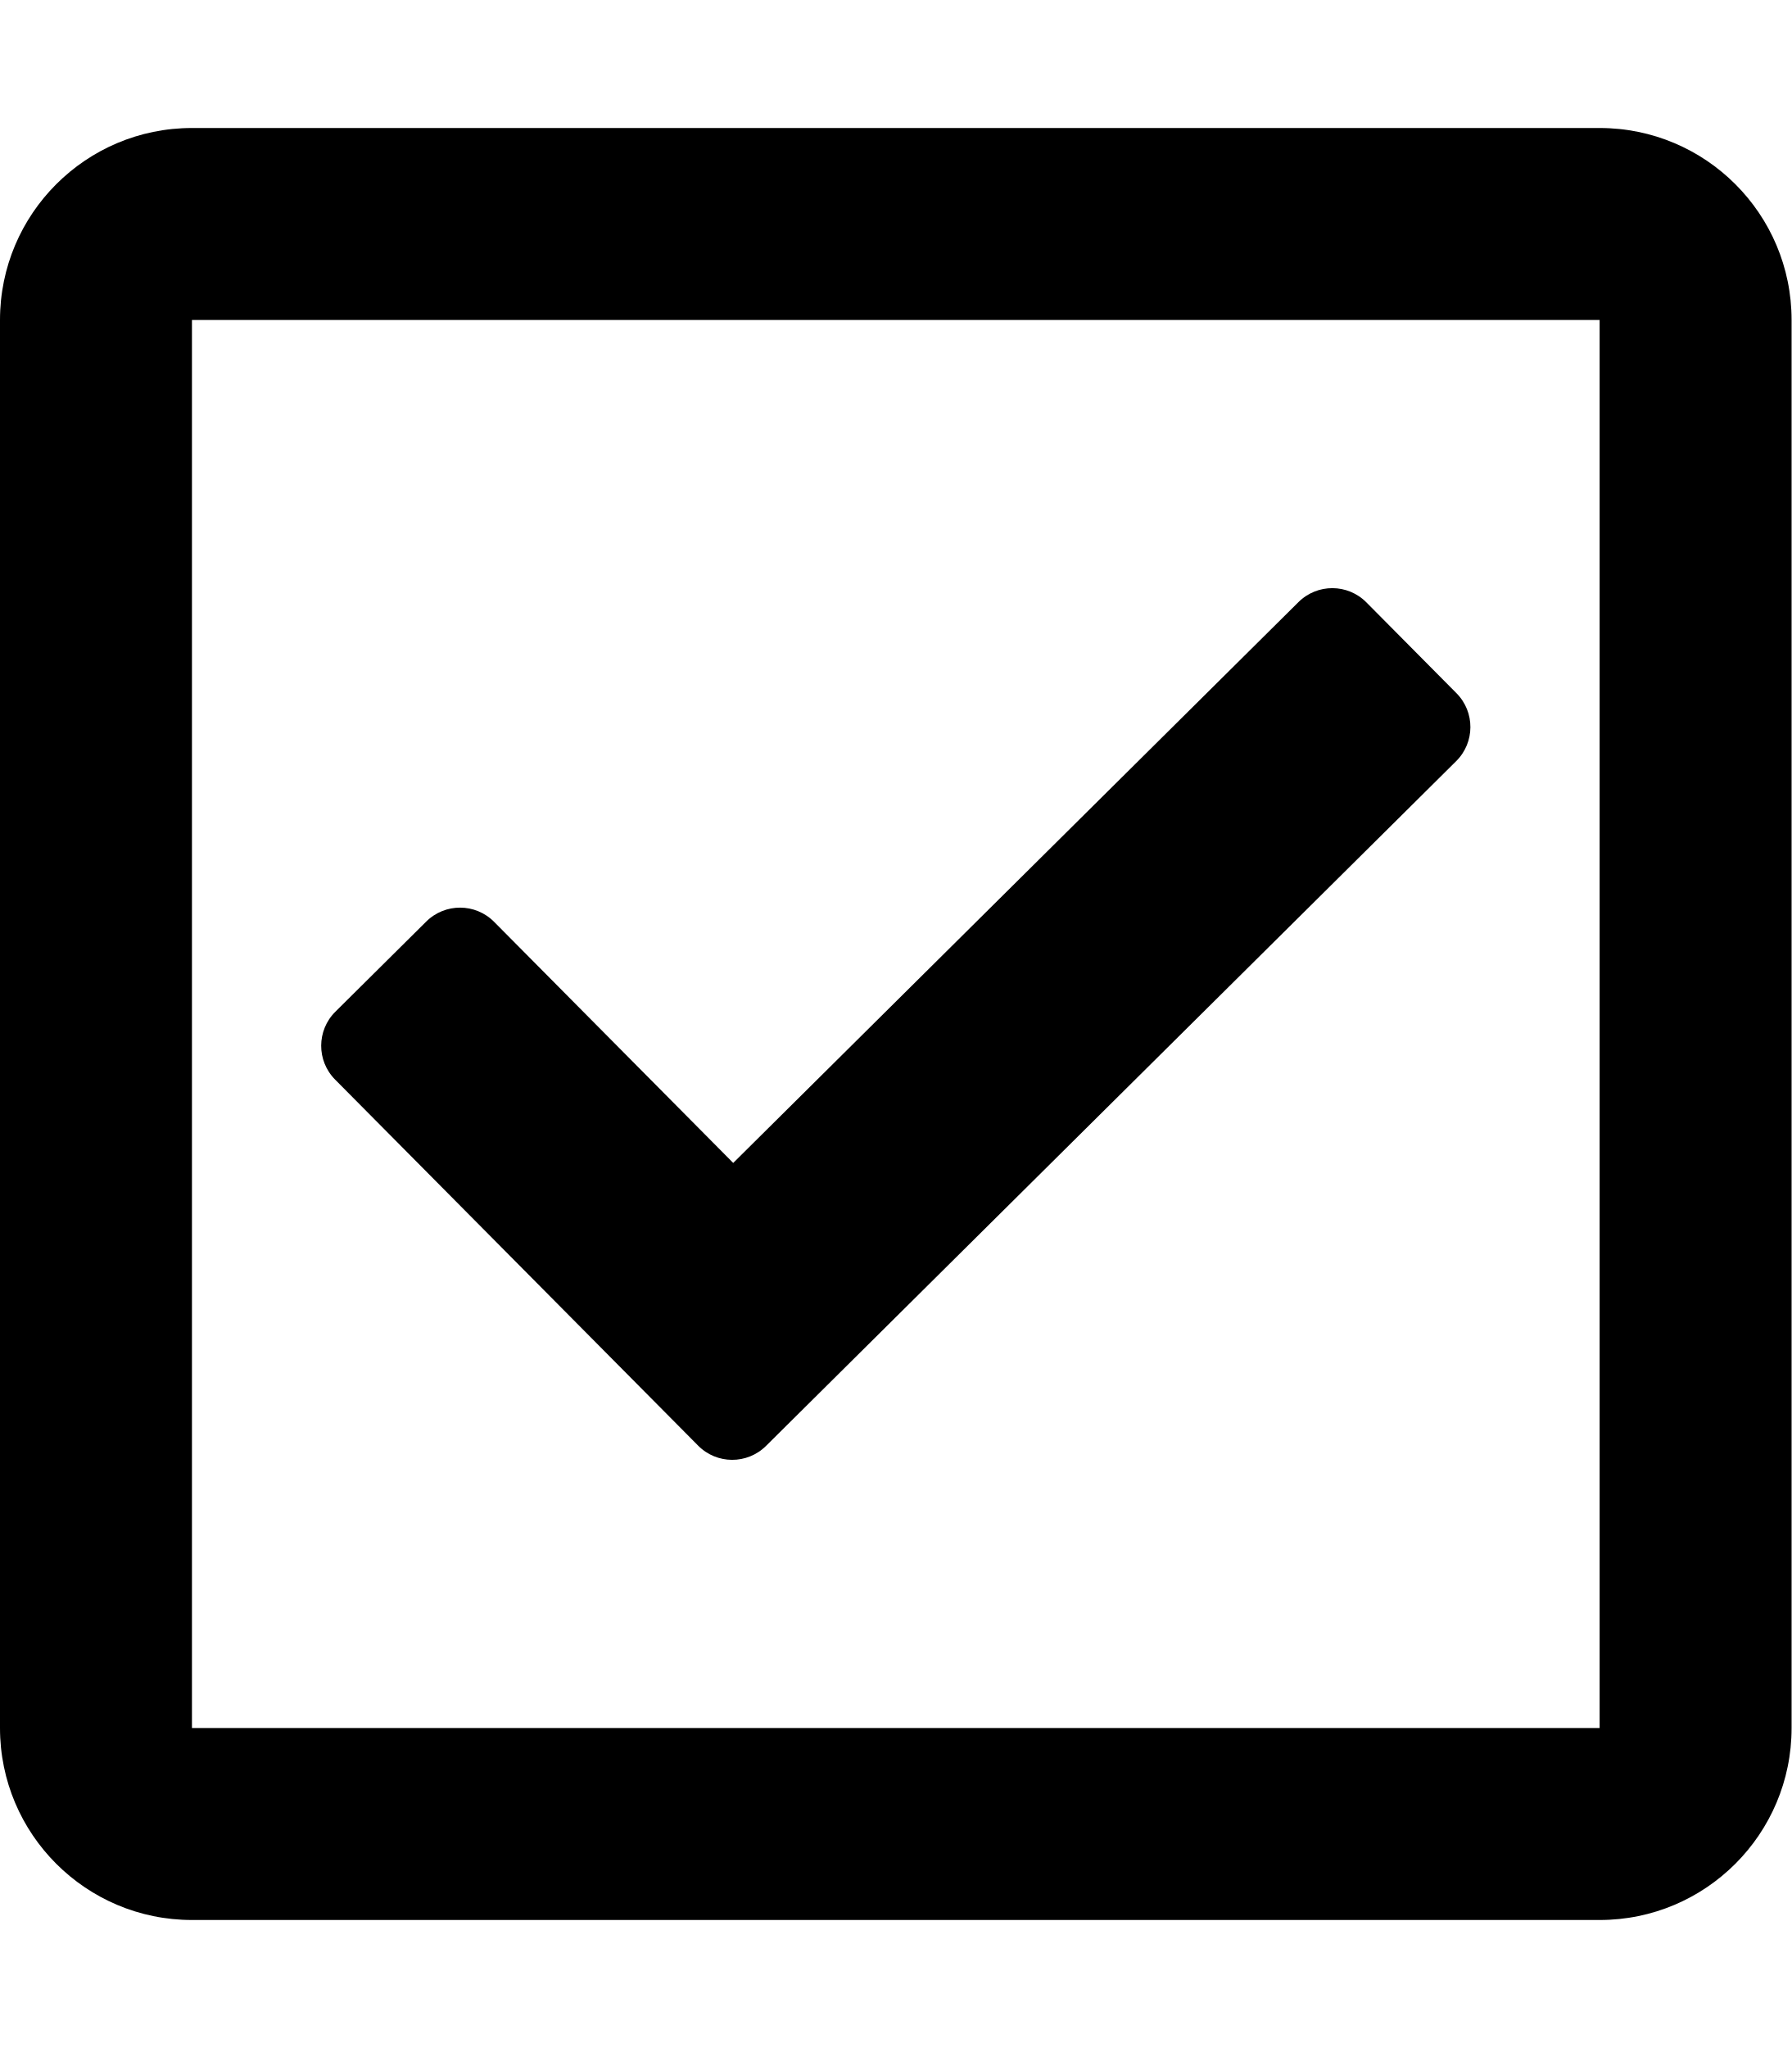
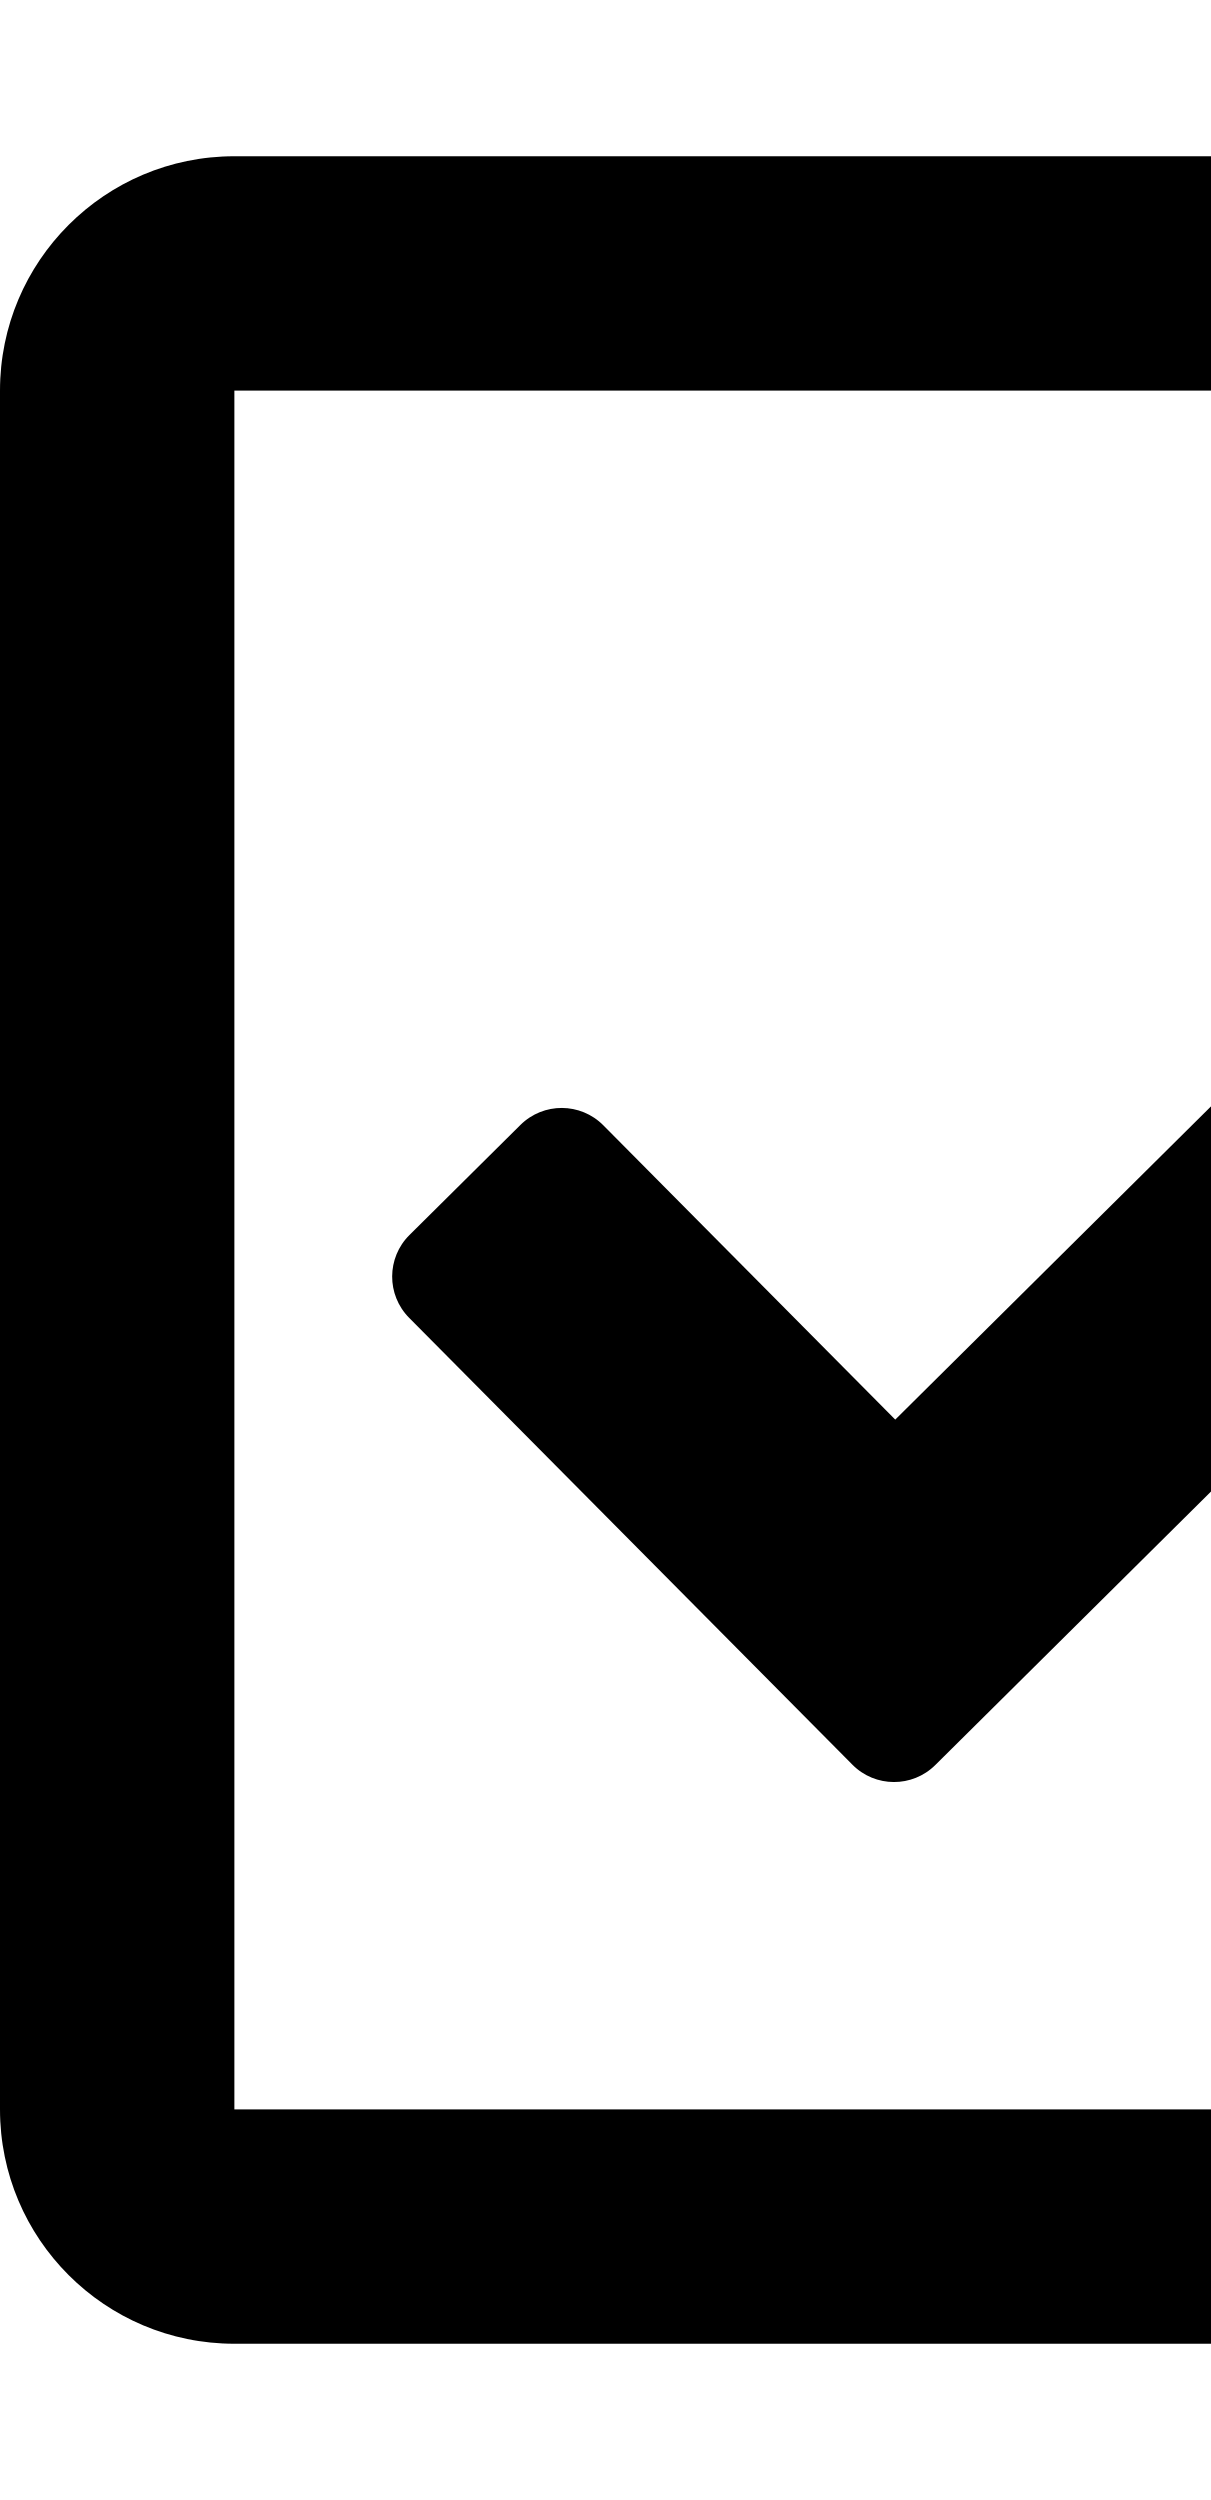
- <svg xmlns="http://www.w3.org/2000/svg" id="main" aria-hidden="true" focusable="false" data-prefix="far" data-icon="check-square" class="svg-inline--fa fa-check-square fa-w-14" role="img" viewBox="0 0 224 256">
-   <path id="main" transform="scale(0.5)" fill="currentColor" d="M400 32H48C21.49 32 0 53.49 0 80v352c0 26.51 21.49 48 48 48h352c26.51 0 48-21.49 48-48V80c0-26.51-21.49-48-48-48zm0 400H48V80h352v352zm-35.864-241.724L191.547 361.48c-4.705 4.667-12.303 4.637-16.97-.068l-90.781-91.516c-4.667-4.705-4.637-12.303.069-16.971l22.719-22.536c4.705-4.667 12.303-4.637 16.97.069l59.792 60.277 141.352-140.216c4.705-4.667 12.303-4.637 16.97.068l22.536 22.718c4.667 4.706 4.637 12.304-.068 16.971z">
+ <svg xmlns="http://www.w3.org/2000/svg" id="main" aria-hidden="true" focusable="false" data-prefix="far" data-icon="check-square" class="svg-inline--fa fa-check-square fa-w-14" role="img" viewBox="0 0 62 128">
+   <path id="main" transform="scale(0.25)" fill="currentColor" d="M400 32H48C21.49 32 0 53.49 0 80v352c0 26.51 21.49 48 48 48h352c26.51 0 48-21.49 48-48V80c0-26.51-21.49-48-48-48zm0 400H48V80h352v352zm-35.864-241.724L191.547 361.48c-4.705 4.667-12.303 4.637-16.97-.068l-90.781-91.516c-4.667-4.705-4.637-12.303.069-16.971l22.719-22.536c4.705-4.667 12.303-4.637 16.97.069l59.792 60.277 141.352-140.216c4.705-4.667 12.303-4.637 16.97.068l22.536 22.718c4.667 4.706 4.637 12.304-.068 16.971z">
     </path>
</svg>
